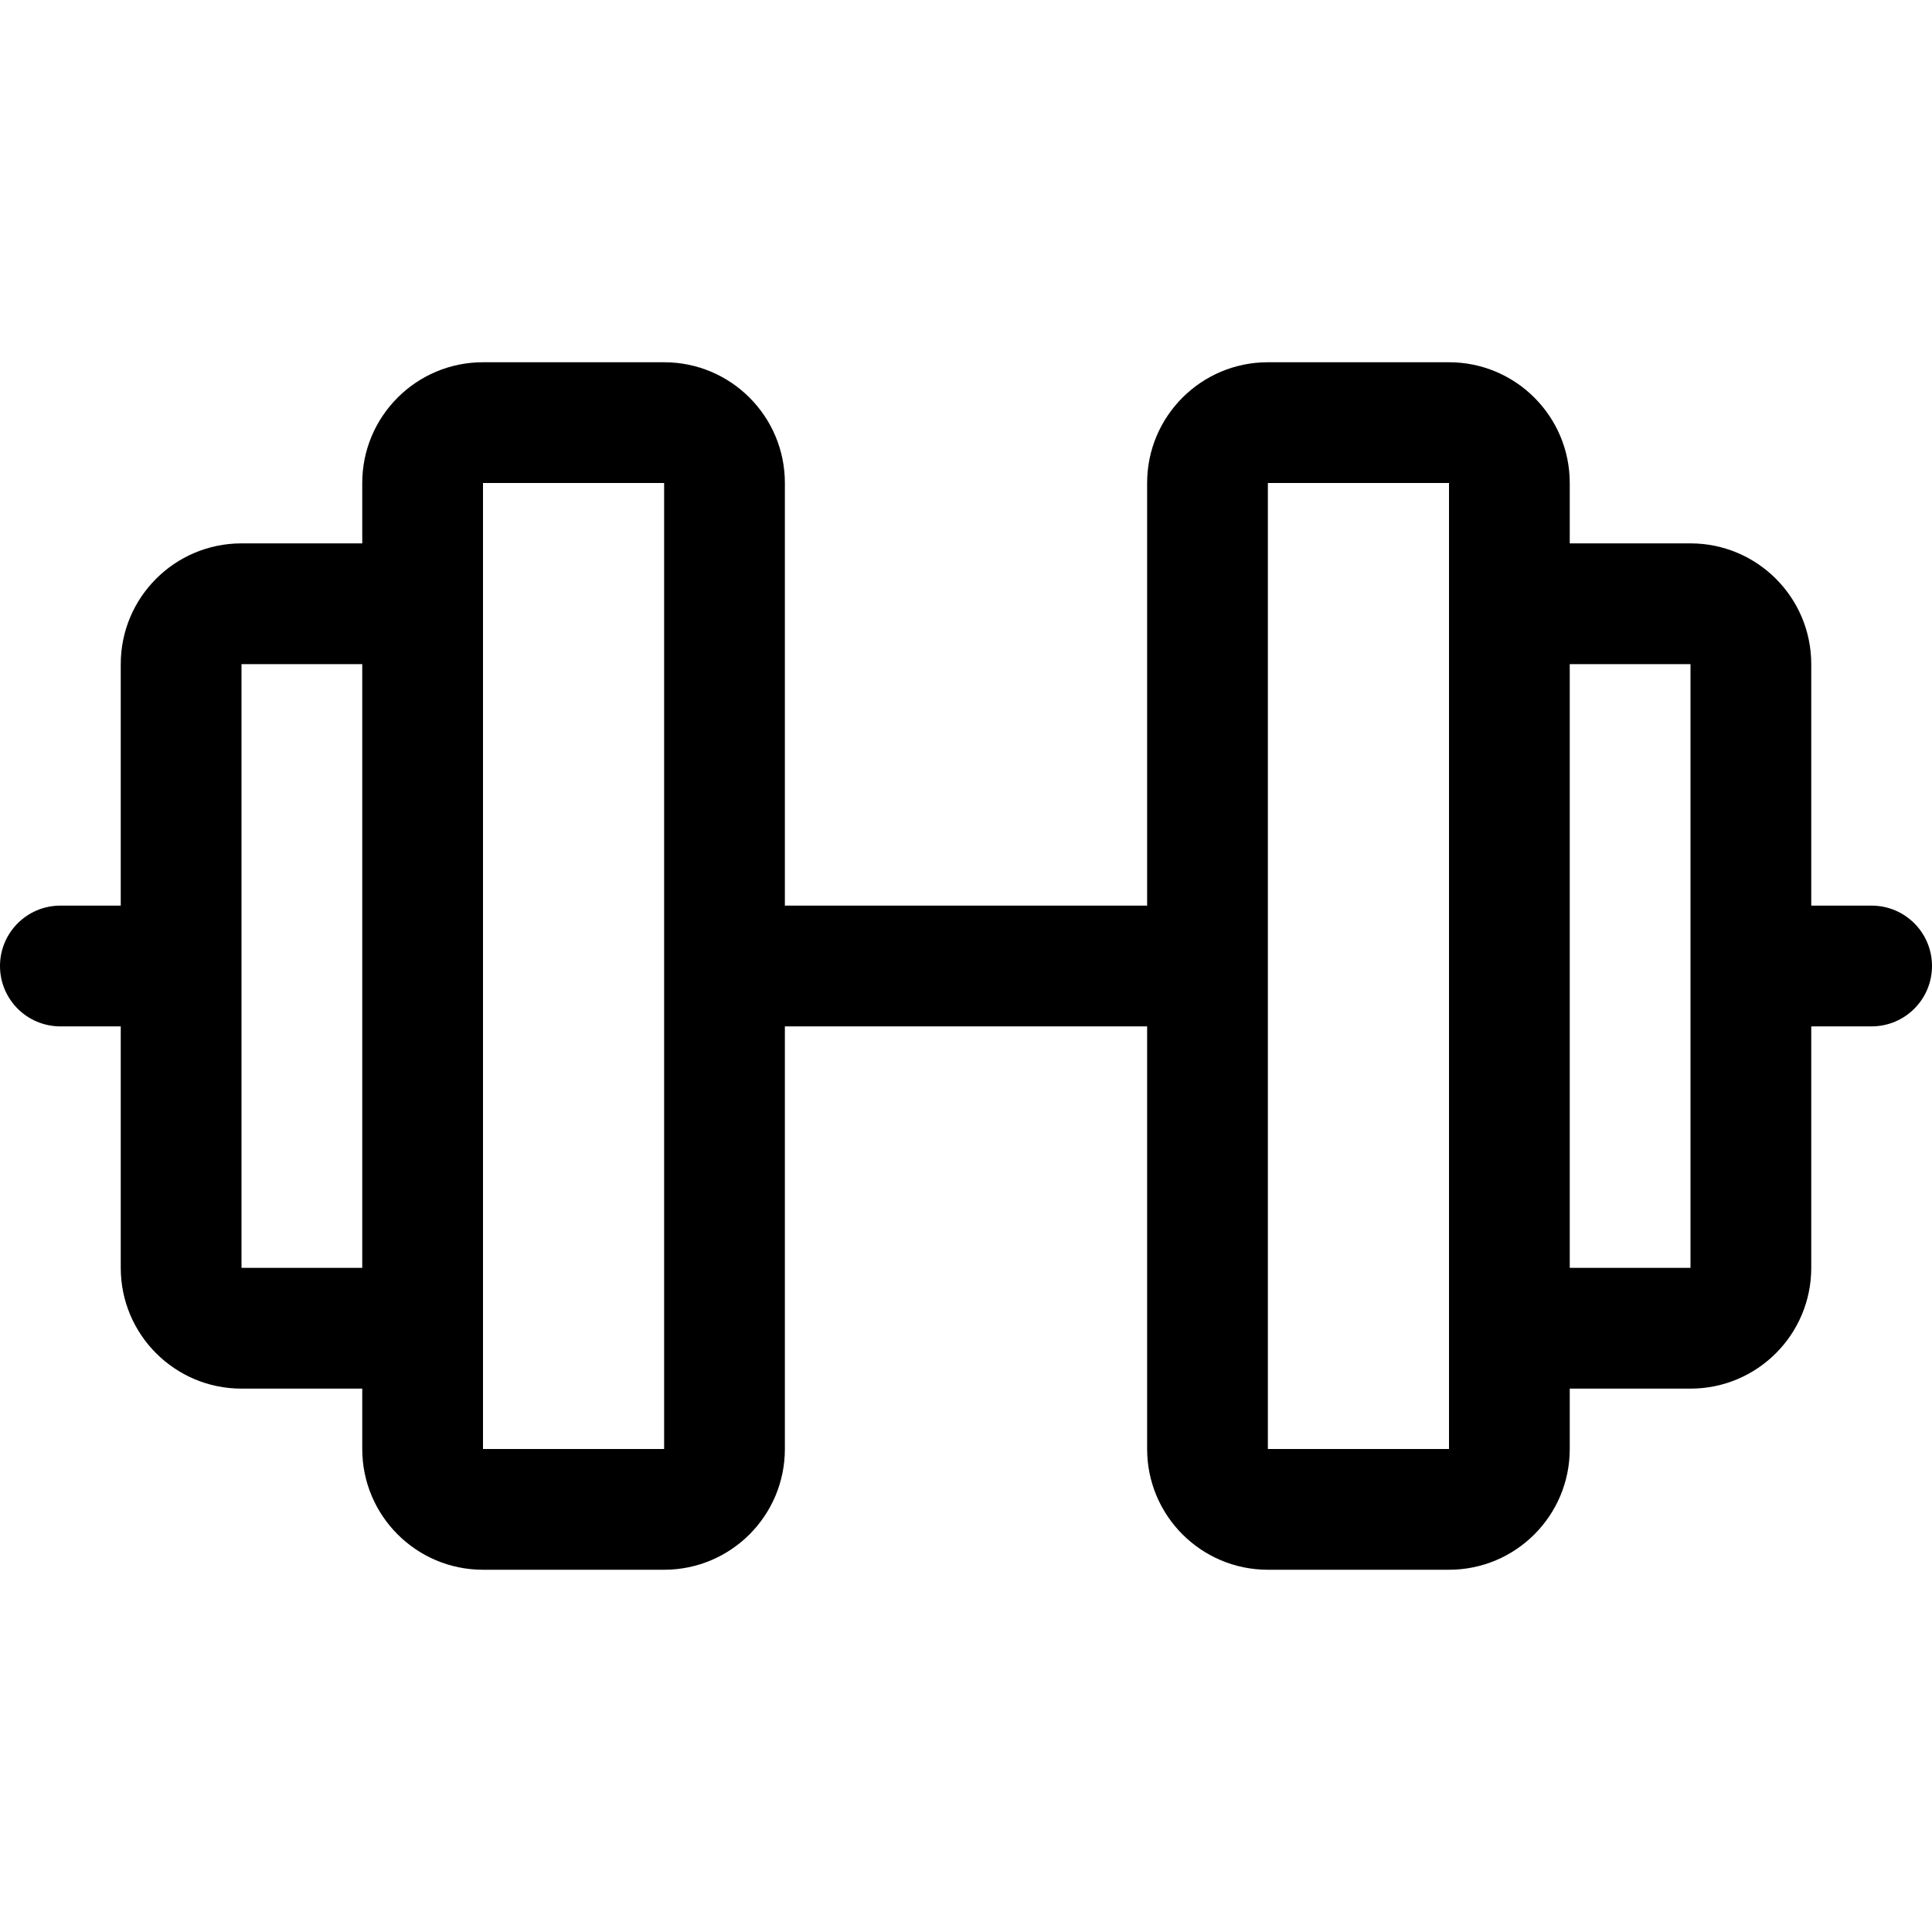
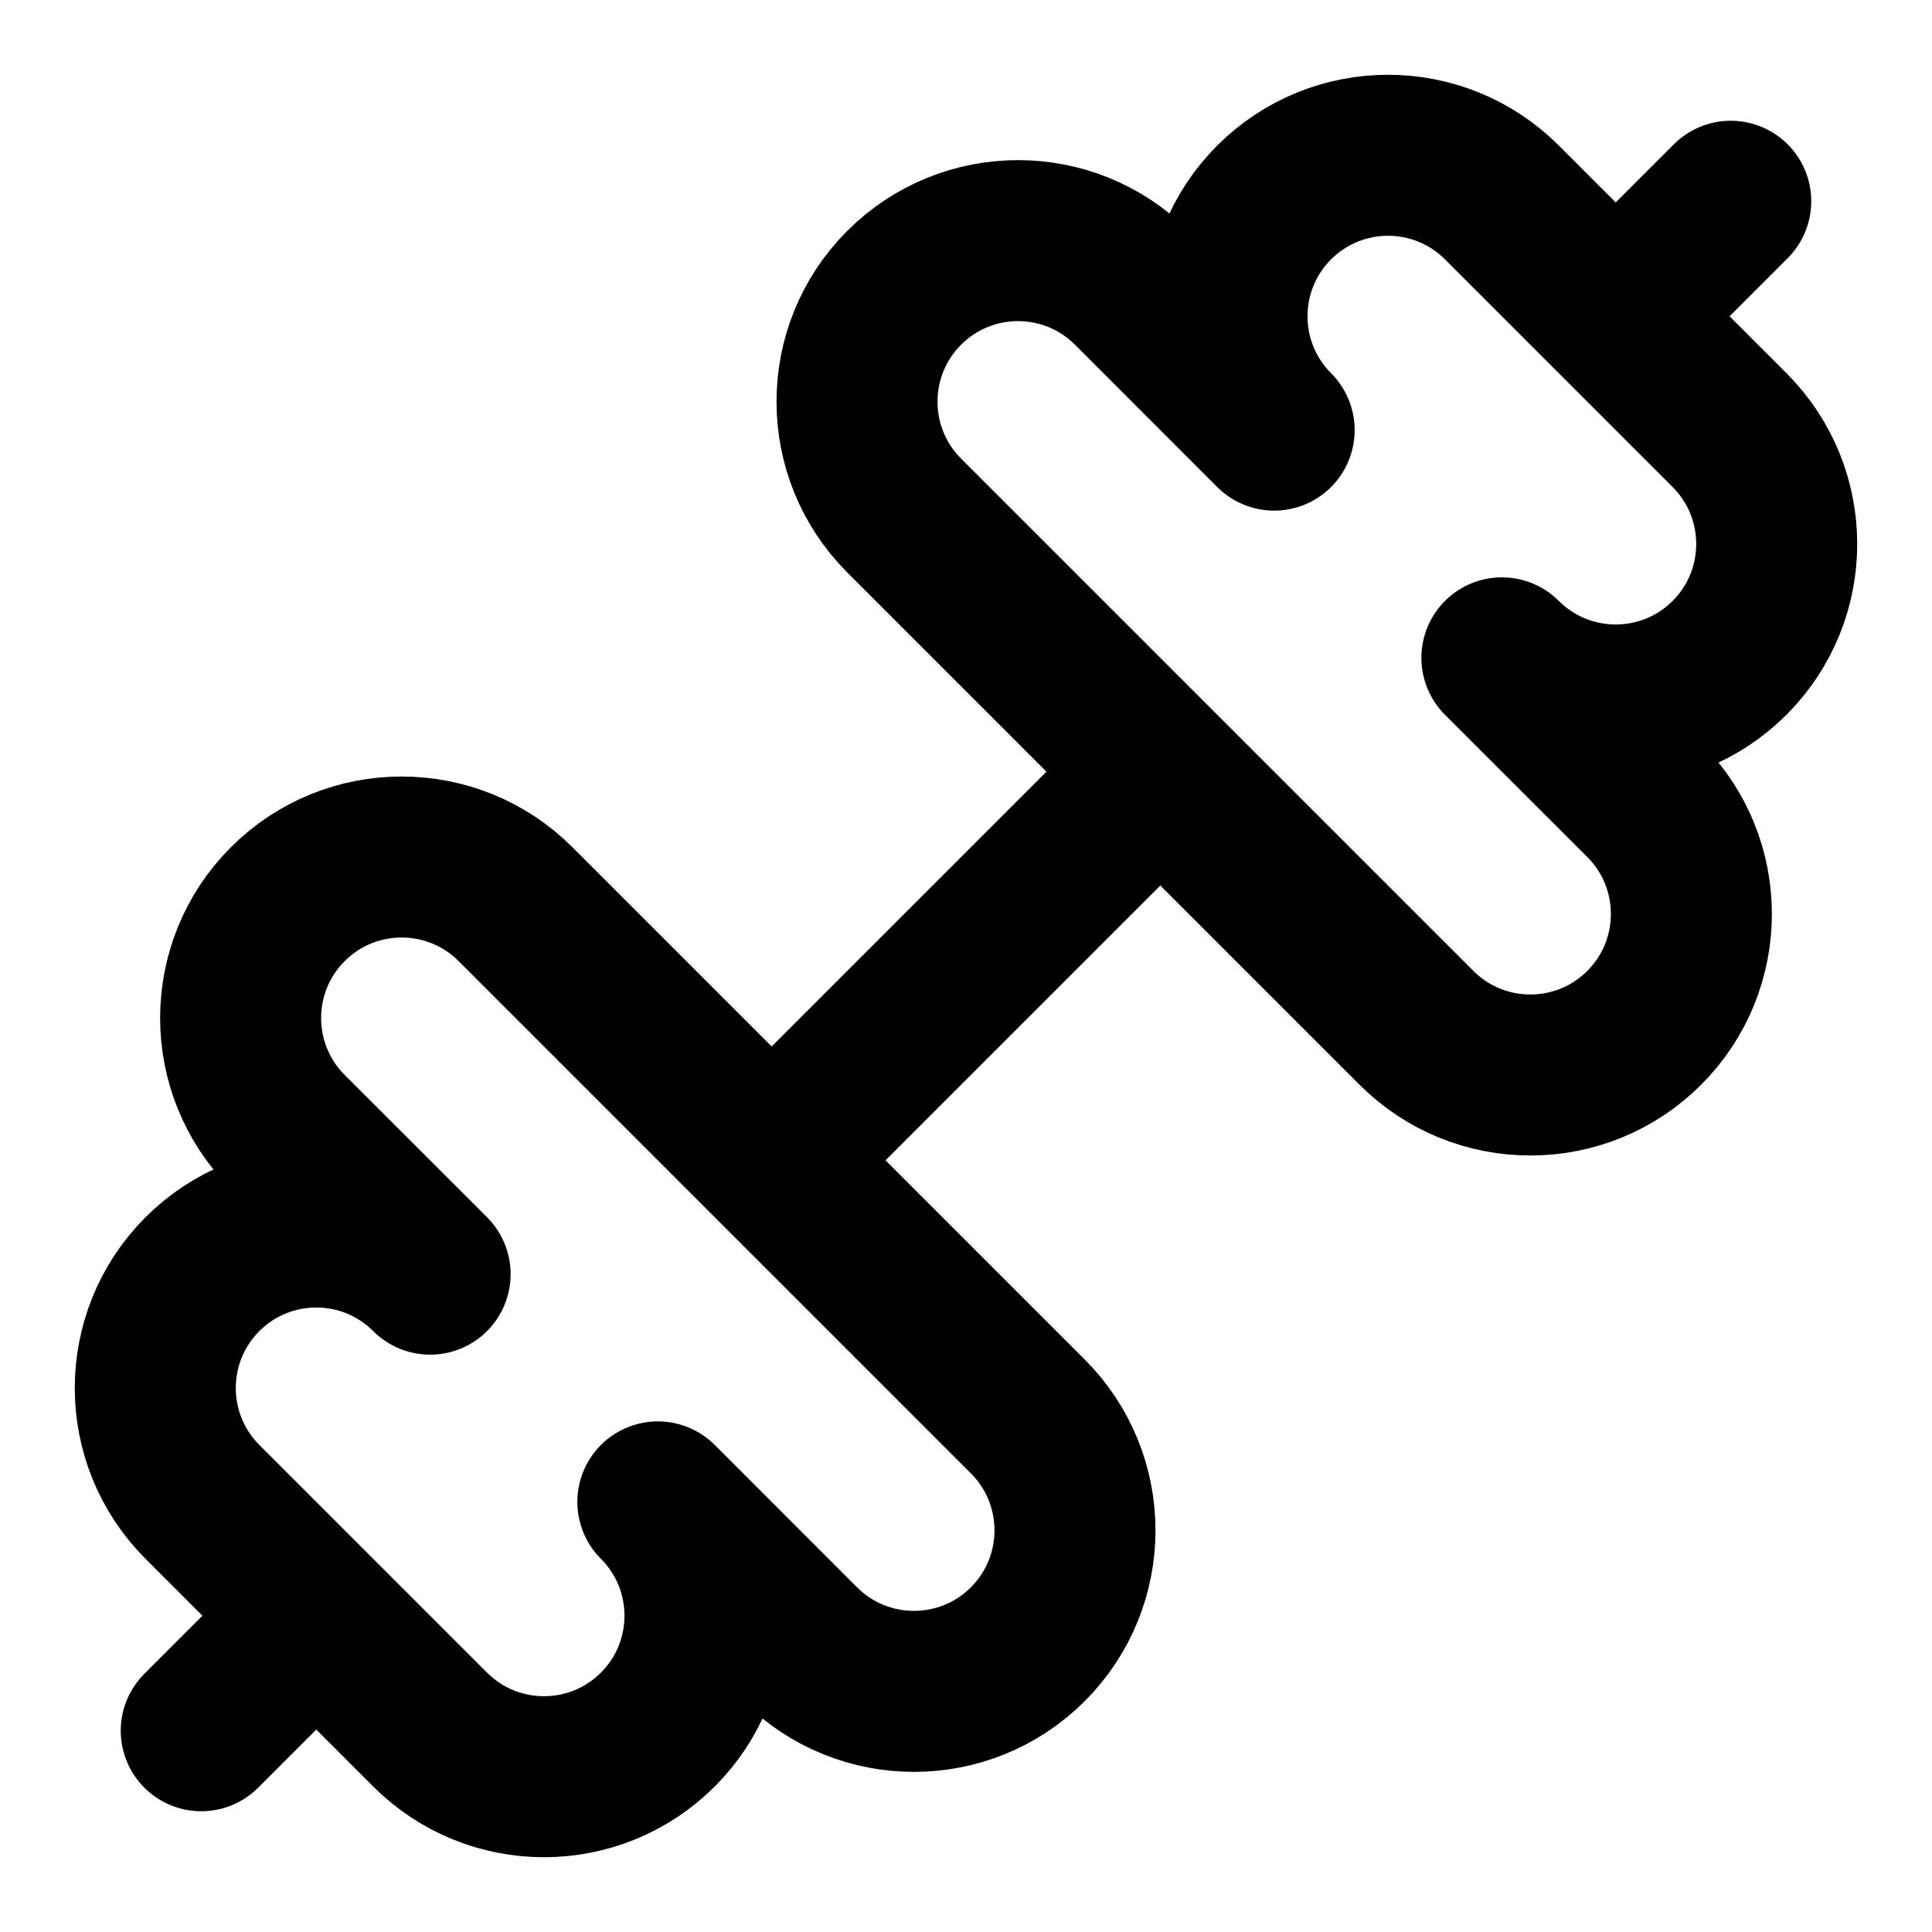
- <svg xmlns="http://www.w3.org/2000/svg" width="32" height="32" fill="#000000" viewBox="0 0 256 256">
-   <path d="M248,120h-8V88a16,16,0,0,0-16-16H208V64a16,16,0,0,0-16-16H168a16,16,0,0,0-16,16v56H104V64A16,16,0,0,0,88,48H64A16,16,0,0,0,48,64v8H32A16,16,0,0,0,16,88v32H8a8,8,0,0,0,0,16h8v32a16,16,0,0,0,16,16H48v8a16,16,0,0,0,16,16H88a16,16,0,0,0,16-16V136h48v56a16,16,0,0,0,16,16h24a16,16,0,0,0,16-16v-8h16a16,16,0,0,0,16-16V136h8a8,8,0,0,0,0-16ZM32,168V88H48v80Zm56,24H64V64H88V192Zm104,0H168V64h24V175.82c0,.06,0,.12,0,.18s0,.12,0,.18V192Zm32-24H208V88h16Z" />
+ <svg xmlns="http://www.w3.org/2000/svg" width="24" height="24" viewBox="0 0 24 24" fill="none" stroke="currentColor" stroke-width="2" stroke-linecap="round" stroke-linejoin="round" class="lucide lucide-dumbbell-icon lucide-dumbbell">
+   <path d="M17.596 12.768a2 2 0 1 0 2.829-2.829l-1.768-1.767a2 2 0 0 0 2.828-2.829l-2.828-2.828a2 2 0 0 0-2.829 2.828l-1.767-1.768a2 2 0 1 0-2.829 2.829z" />
+   <path d="m2.5 21.5 1.4-1.4" />
+   <path d="m20.1 3.9 1.4-1.4" />
+   <path d="M5.343 21.485a2 2 0 1 0 2.829-2.828l1.767 1.768a2 2 0 1 0 2.829-2.829l-6.364-6.364a2 2 0 1 0-2.829 2.829l1.768 1.767a2 2 0 0 0-2.828 2.829z" />
+   <path d="m9.6 14.4 4.8-4.8" />
</svg>
